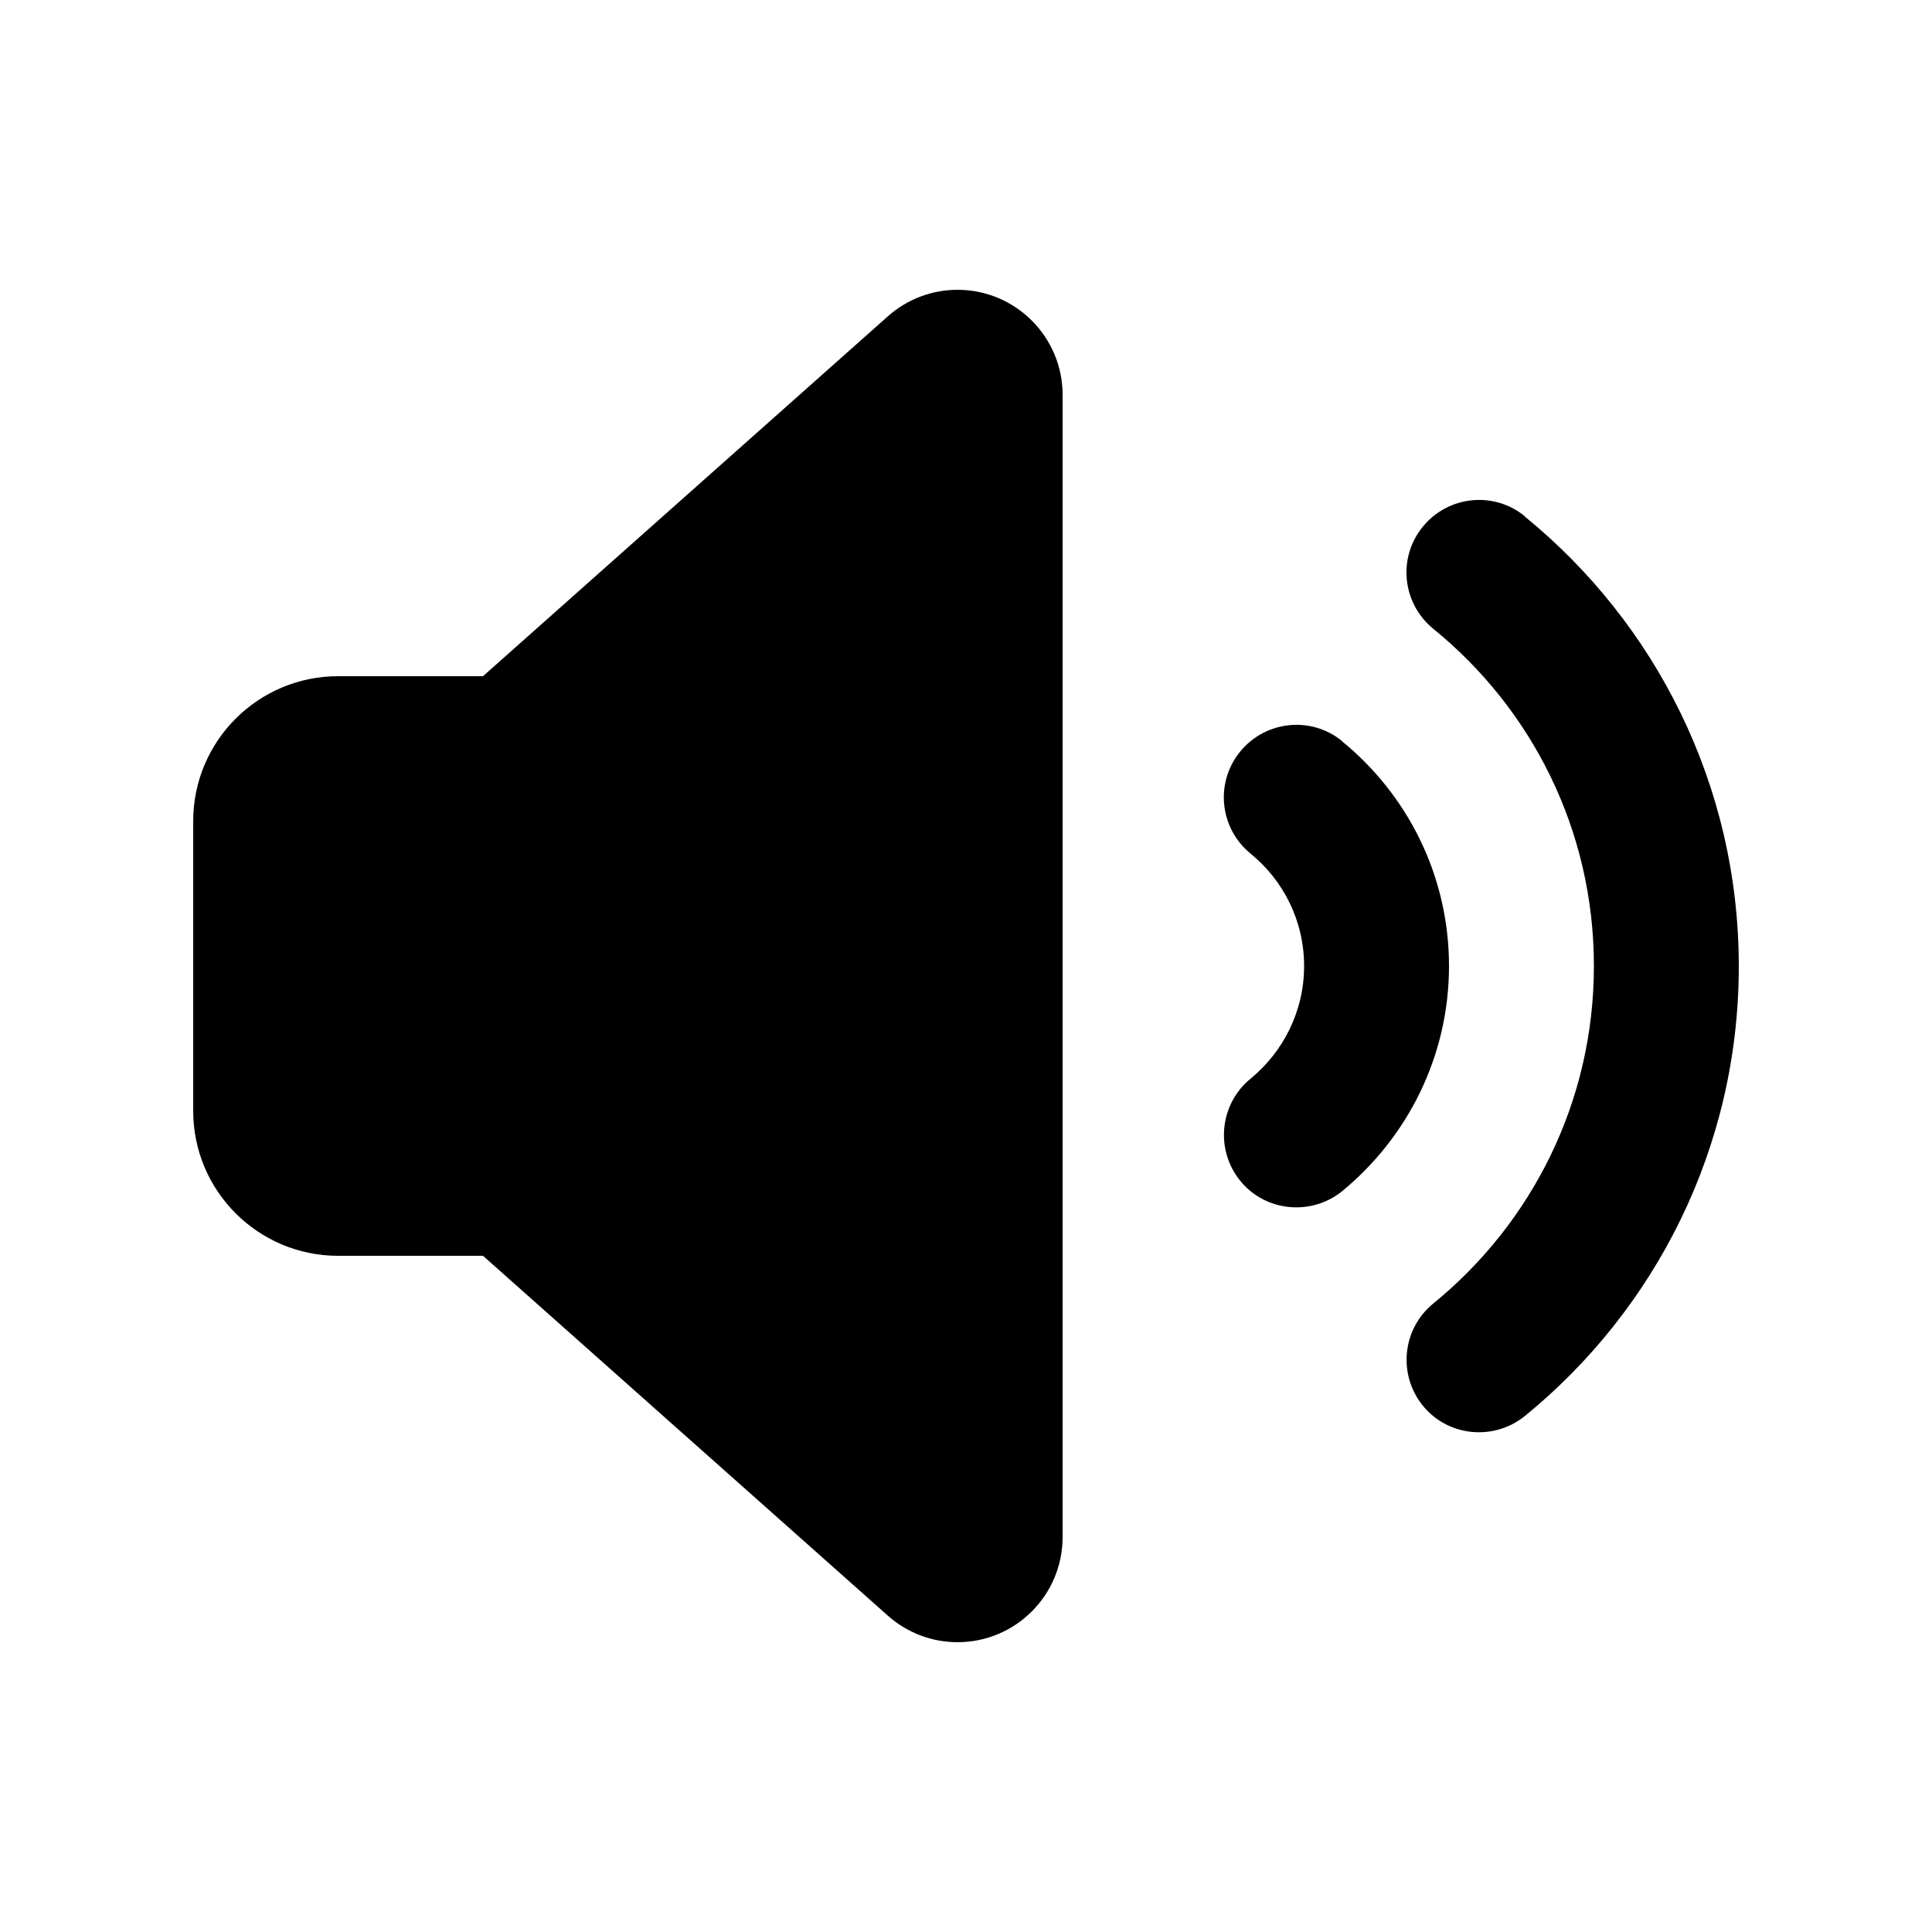
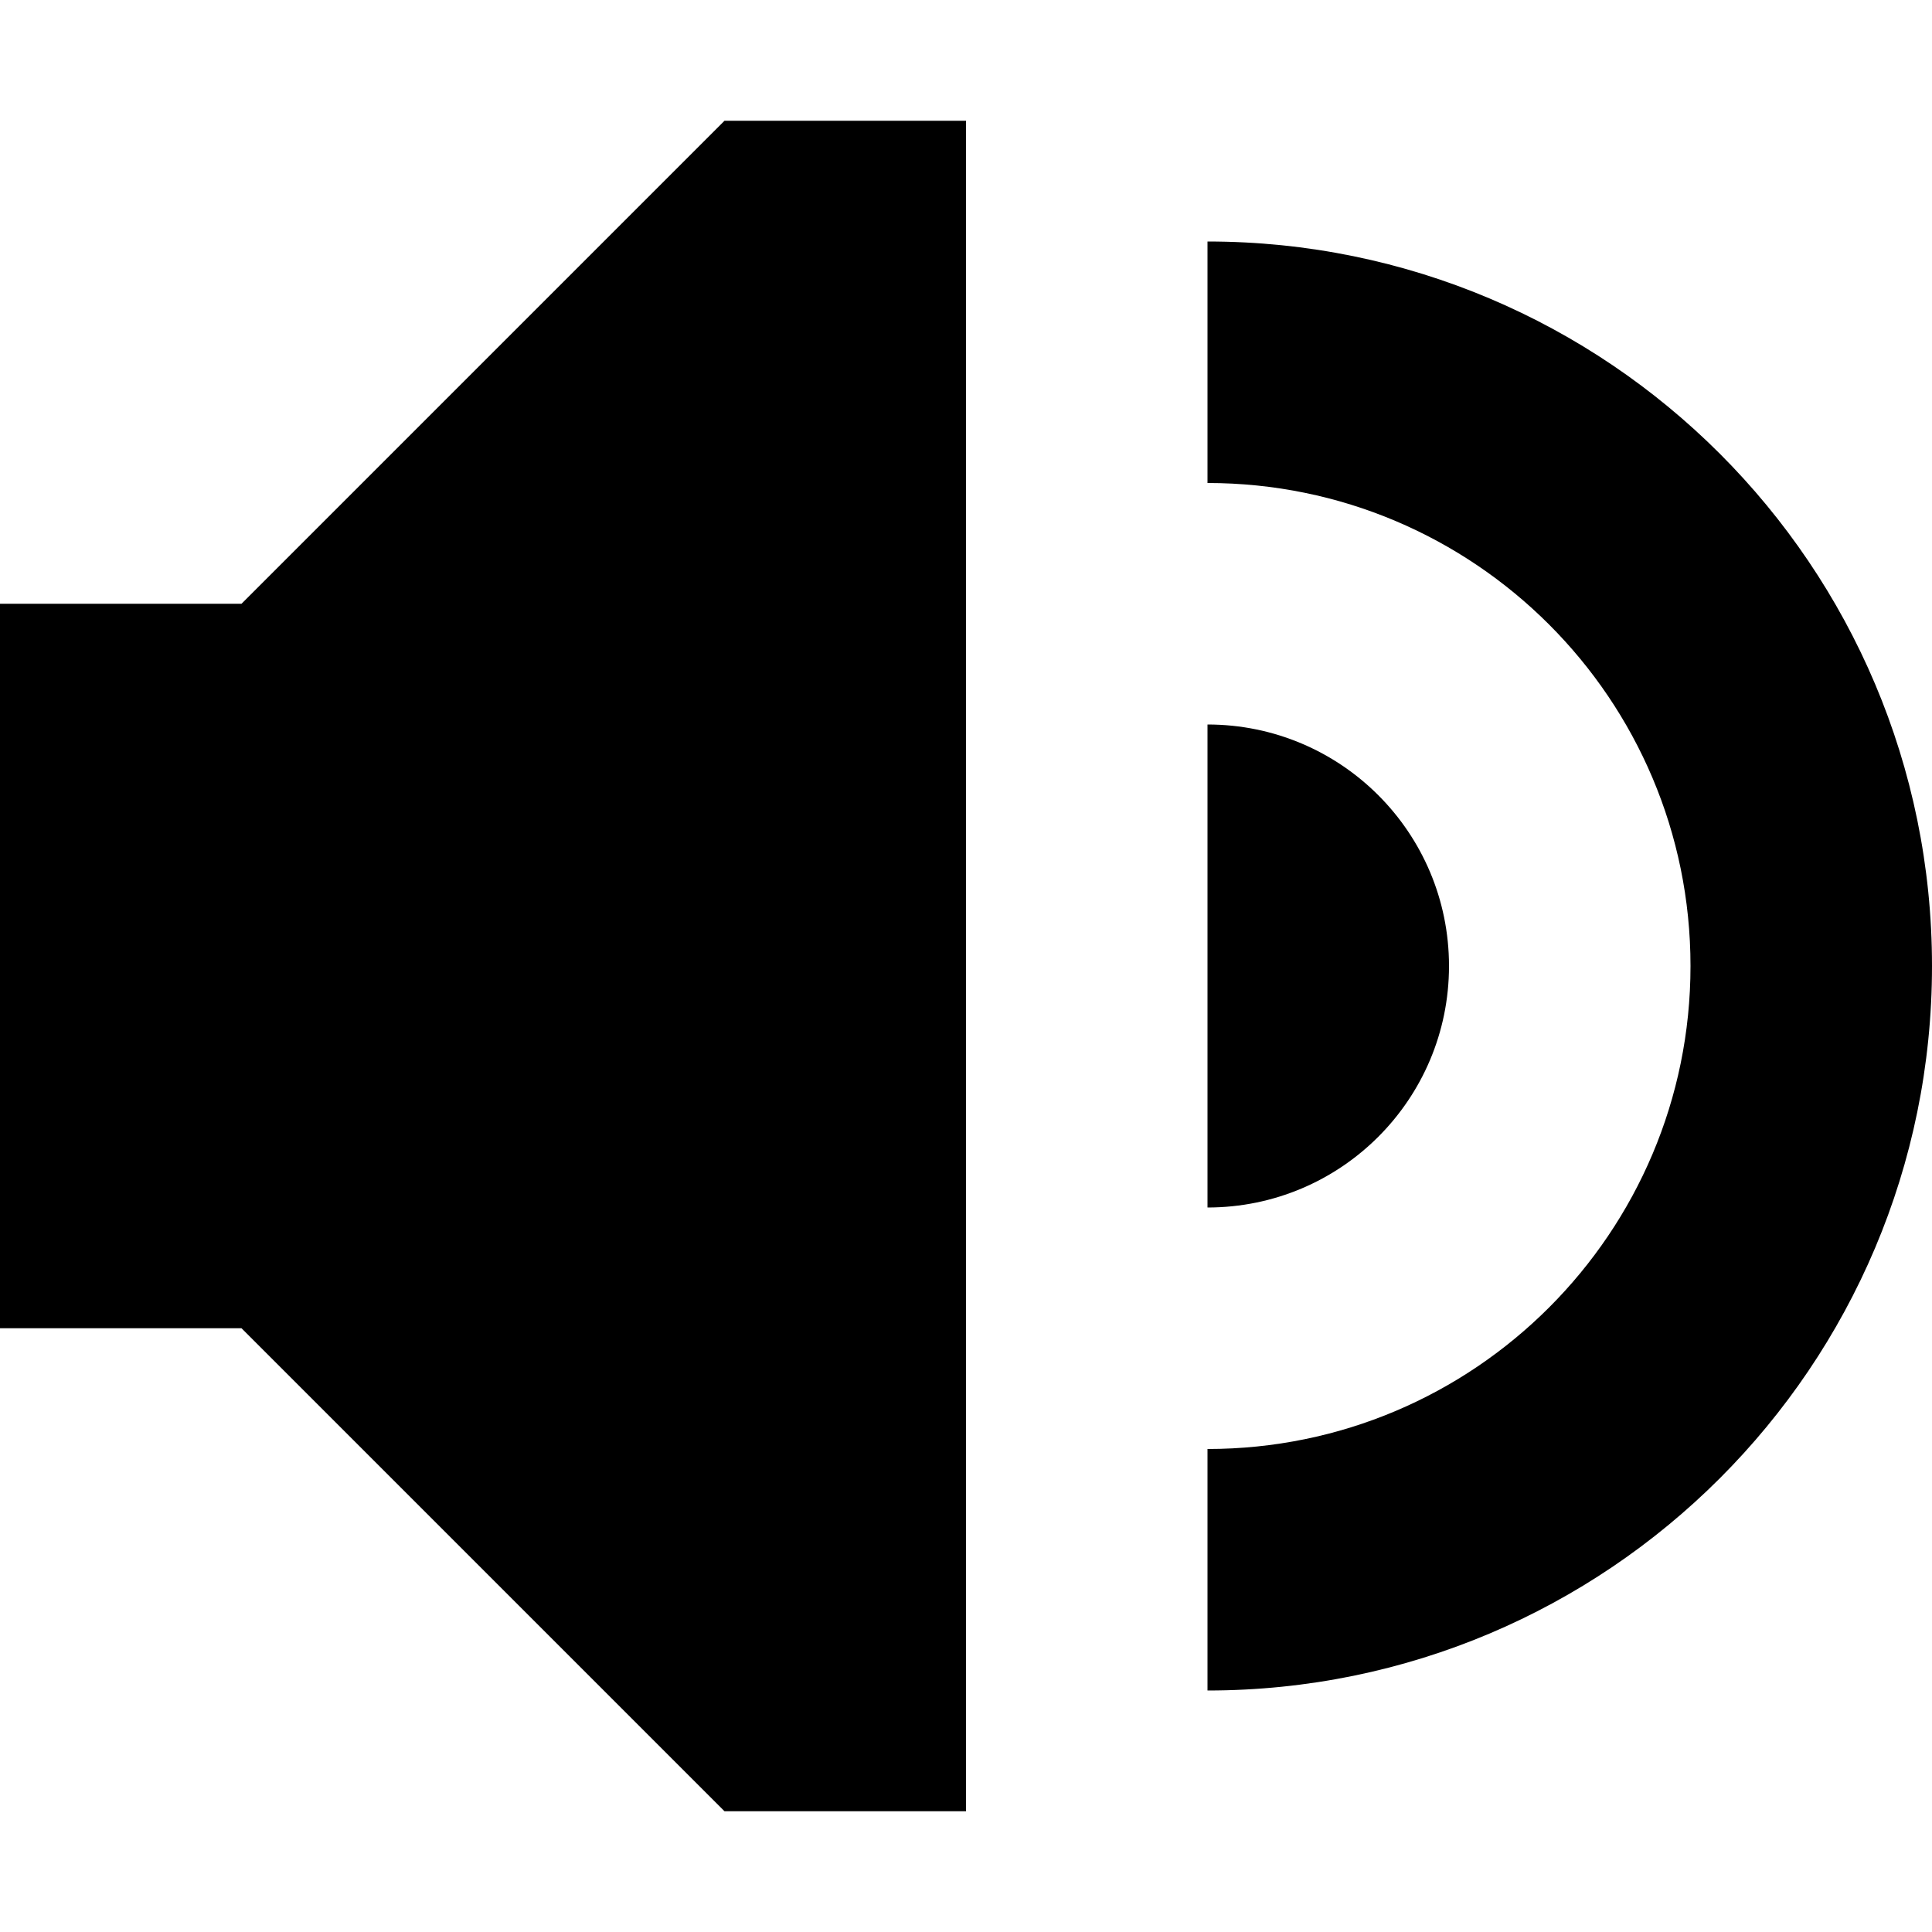
- <svg xmlns="http://www.w3.org/2000/svg" viewBox="0 0 640 640">
-   <path d="M112 416L160 416L294.1 535.2C300.5 540.9 308.7 544 317.2 544C336.4 544 352 528.4 352 509.2L352 130.8C352 111.6 336.4 96 317.2 96C308.7 96 300.5 99.1 294.1 104.8L160 224L112 224C85.5 224 64 245.5 64 272L64 368C64 394.5 85.5 416 112 416zM505.1 171C494.8 162.6 479.7 164.2 471.3 174.5C462.9 184.8 464.5 199.9 474.8 208.3C507.3 234.7 528 274.9 528 320C528 365.1 507.3 405.3 474.8 431.8C464.5 440.2 463 455.3 471.3 465.6C479.6 475.9 494.8 477.4 505.1 469.1C548.3 433.9 576 380.2 576 320.1C576 260 548.3 206.3 505.1 171.1zM444.6 245.5C434.3 237.1 419.2 238.7 410.8 249C402.4 259.3 404 274.4 414.3 282.8C425.1 291.6 432 305 432 320C432 335 425.1 348.4 414.3 357.3C404 365.7 402.5 380.8 410.8 391.1C419.1 401.4 434.3 402.9 444.6 394.6C466.1 376.9 480 350.1 480 320C480 289.9 466.1 263.1 444.5 245.5z" />
+ <svg xmlns="http://www.w3.org/2000/svg" width="800px" height="800px" viewBox="0 0 16 16" fill="none">
+   <path d="M6 1H8V15H6L2 11H0V5H2L6 1Z" fill="#000000" />
+   <path d="M14 8C14 5.791 12.209 4 10 4V2C13.314 2 16 4.686 16 8C16 11.314 13.314 14 10 14V12C12.209 12 14 10.209 14 8Z" fill="#000000" />
+   <path d="M12 8C12 9.105 11.105 10 10 10V6C11.105 6 12 6.895 12 8Z" fill="#000000" />
</svg>
